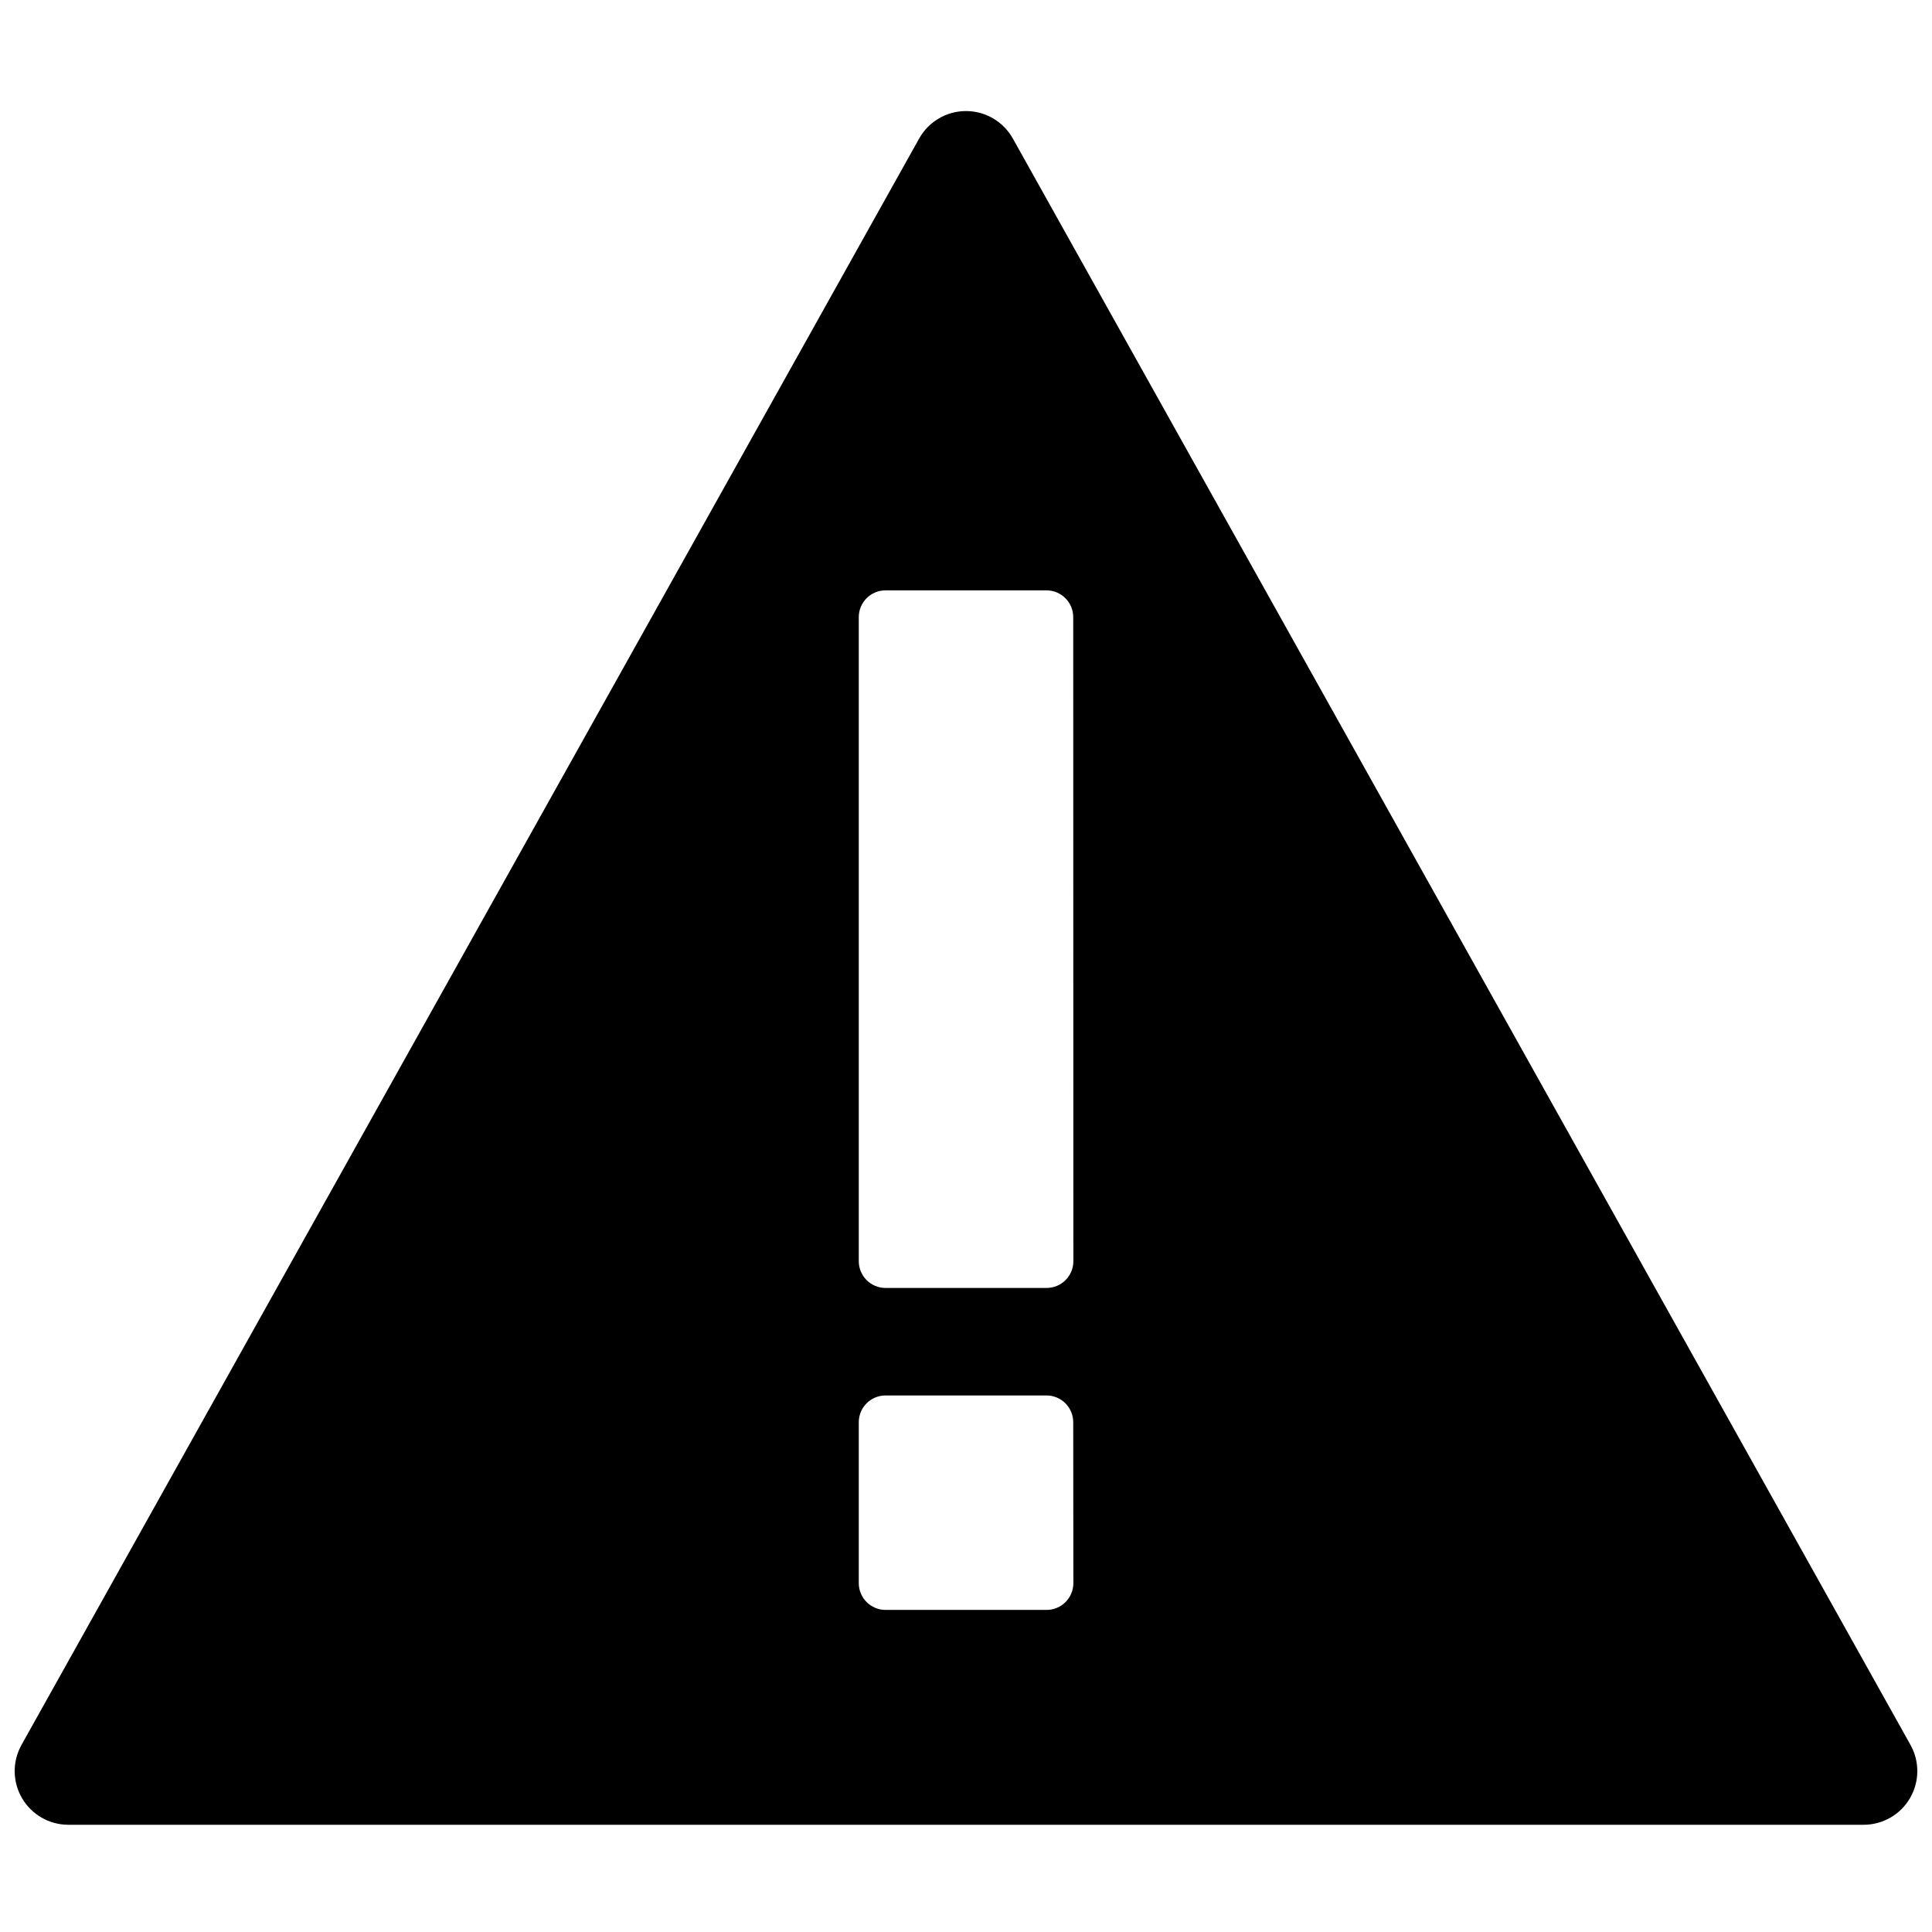
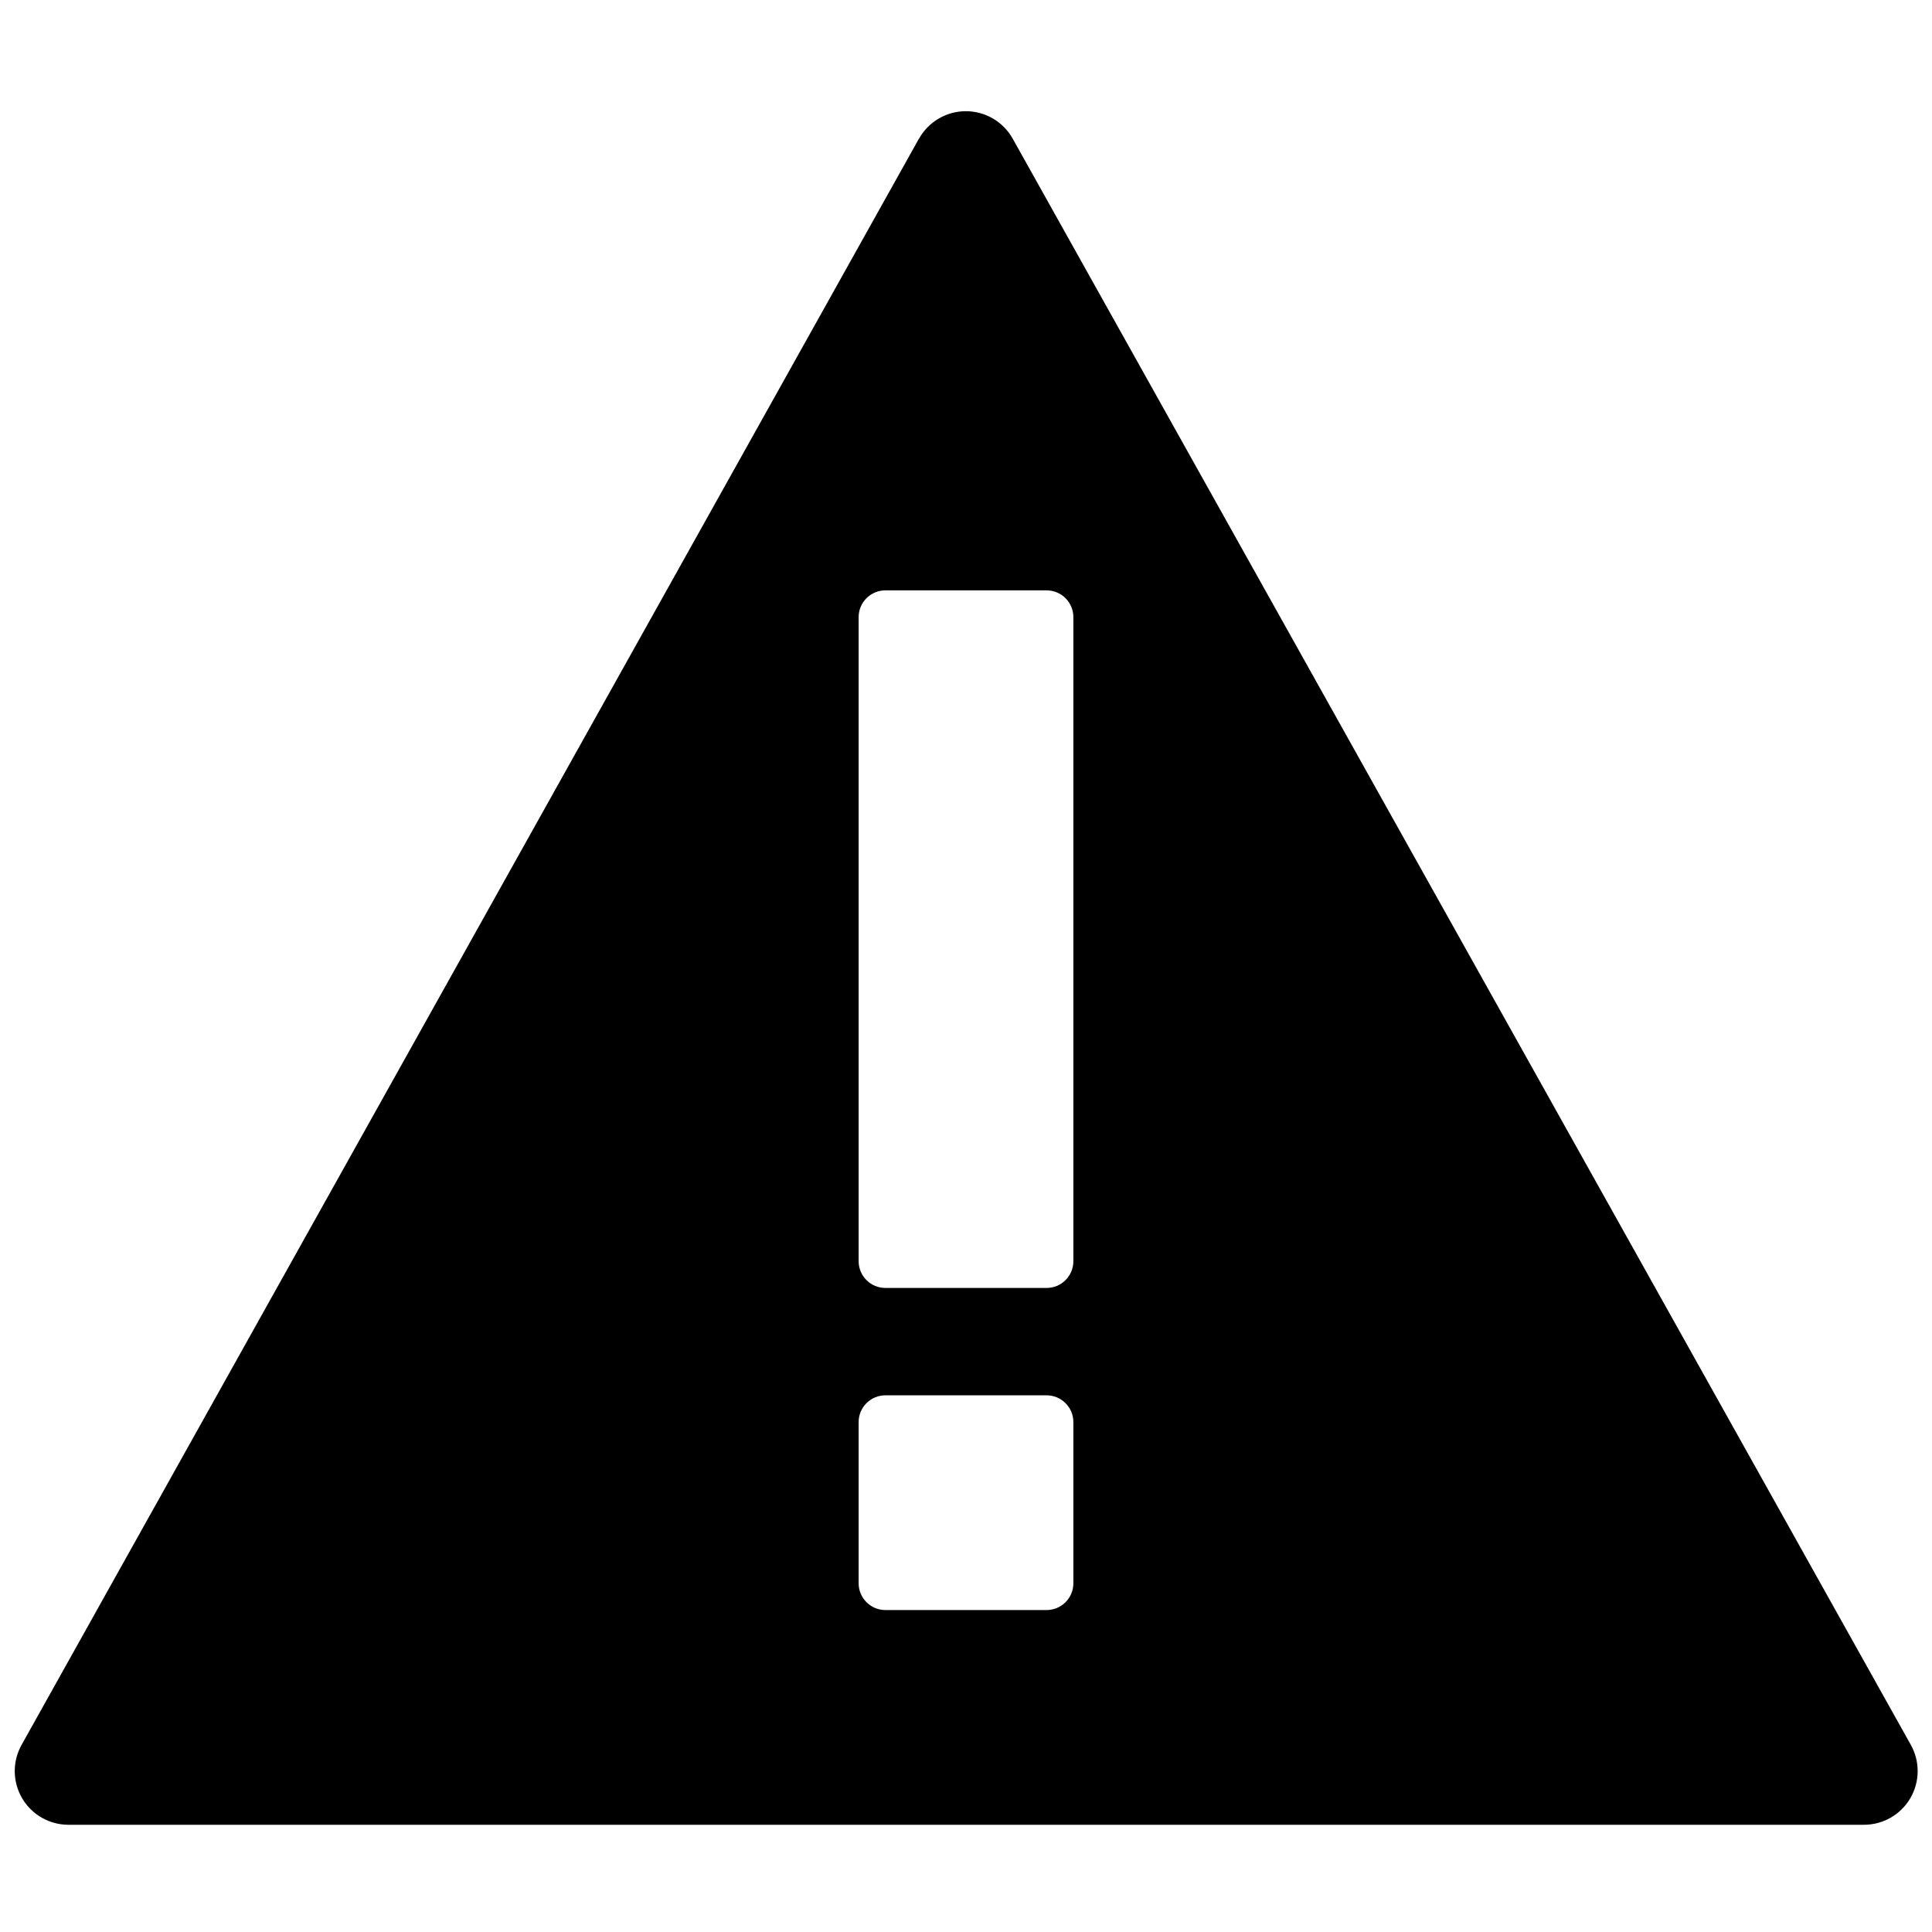
- <svg xmlns="http://www.w3.org/2000/svg" height="14" viewBox="0 0 14 14" width="14">
-   <rect id="ToDelete" fill="#ff13dc" opacity="0" width="14" height="14" />
-   <path d="M6.661,1.003.156,12.644a.389.389,0,0,0,.339.579H13.505a.389.389,0,0,0,.339-.579L7.339,1.003a.389.389,0,0,0-.678,0ZM7.778,11.472a.194.194,0,0,1-.194.194H6.417a.194.194,0,0,1-.194-.194V10.306a.194.194,0,0,1,.194-.194H7.583a.194.194,0,0,1,.194.194Zm0-2.333a.194.194,0,0,1-.194.194H6.417a.194.194,0,0,1-.194-.194V4.472a.194.194,0,0,1,.194-.194H7.583a.194.194,0,0,1,.194.194Z" />
+ <svg xmlns="http://www.w3.org/2000/svg" viewBox="0 0 14 14">
+   <path d="M6.66 1.003.157 12.643a.389.389 0 0 0 .339.58h13.01a.389.389 0 0 0 .34-.58L7.338 1.004a.389.389 0 0 0-.678 0Zm1.118 10.47a.194.194 0 0 1-.195.194H6.417a.194.194 0 0 1-.195-.195v-1.166a.194.194 0 0 1 .195-.195h1.166a.194.194 0 0 1 .195.195Zm0-2.334a.194.194 0 0 1-.195.194H6.417a.194.194 0 0 1-.195-.194V4.472a.194.194 0 0 1 .195-.194h1.166a.194.194 0 0 1 .195.194Z" />
</svg>
